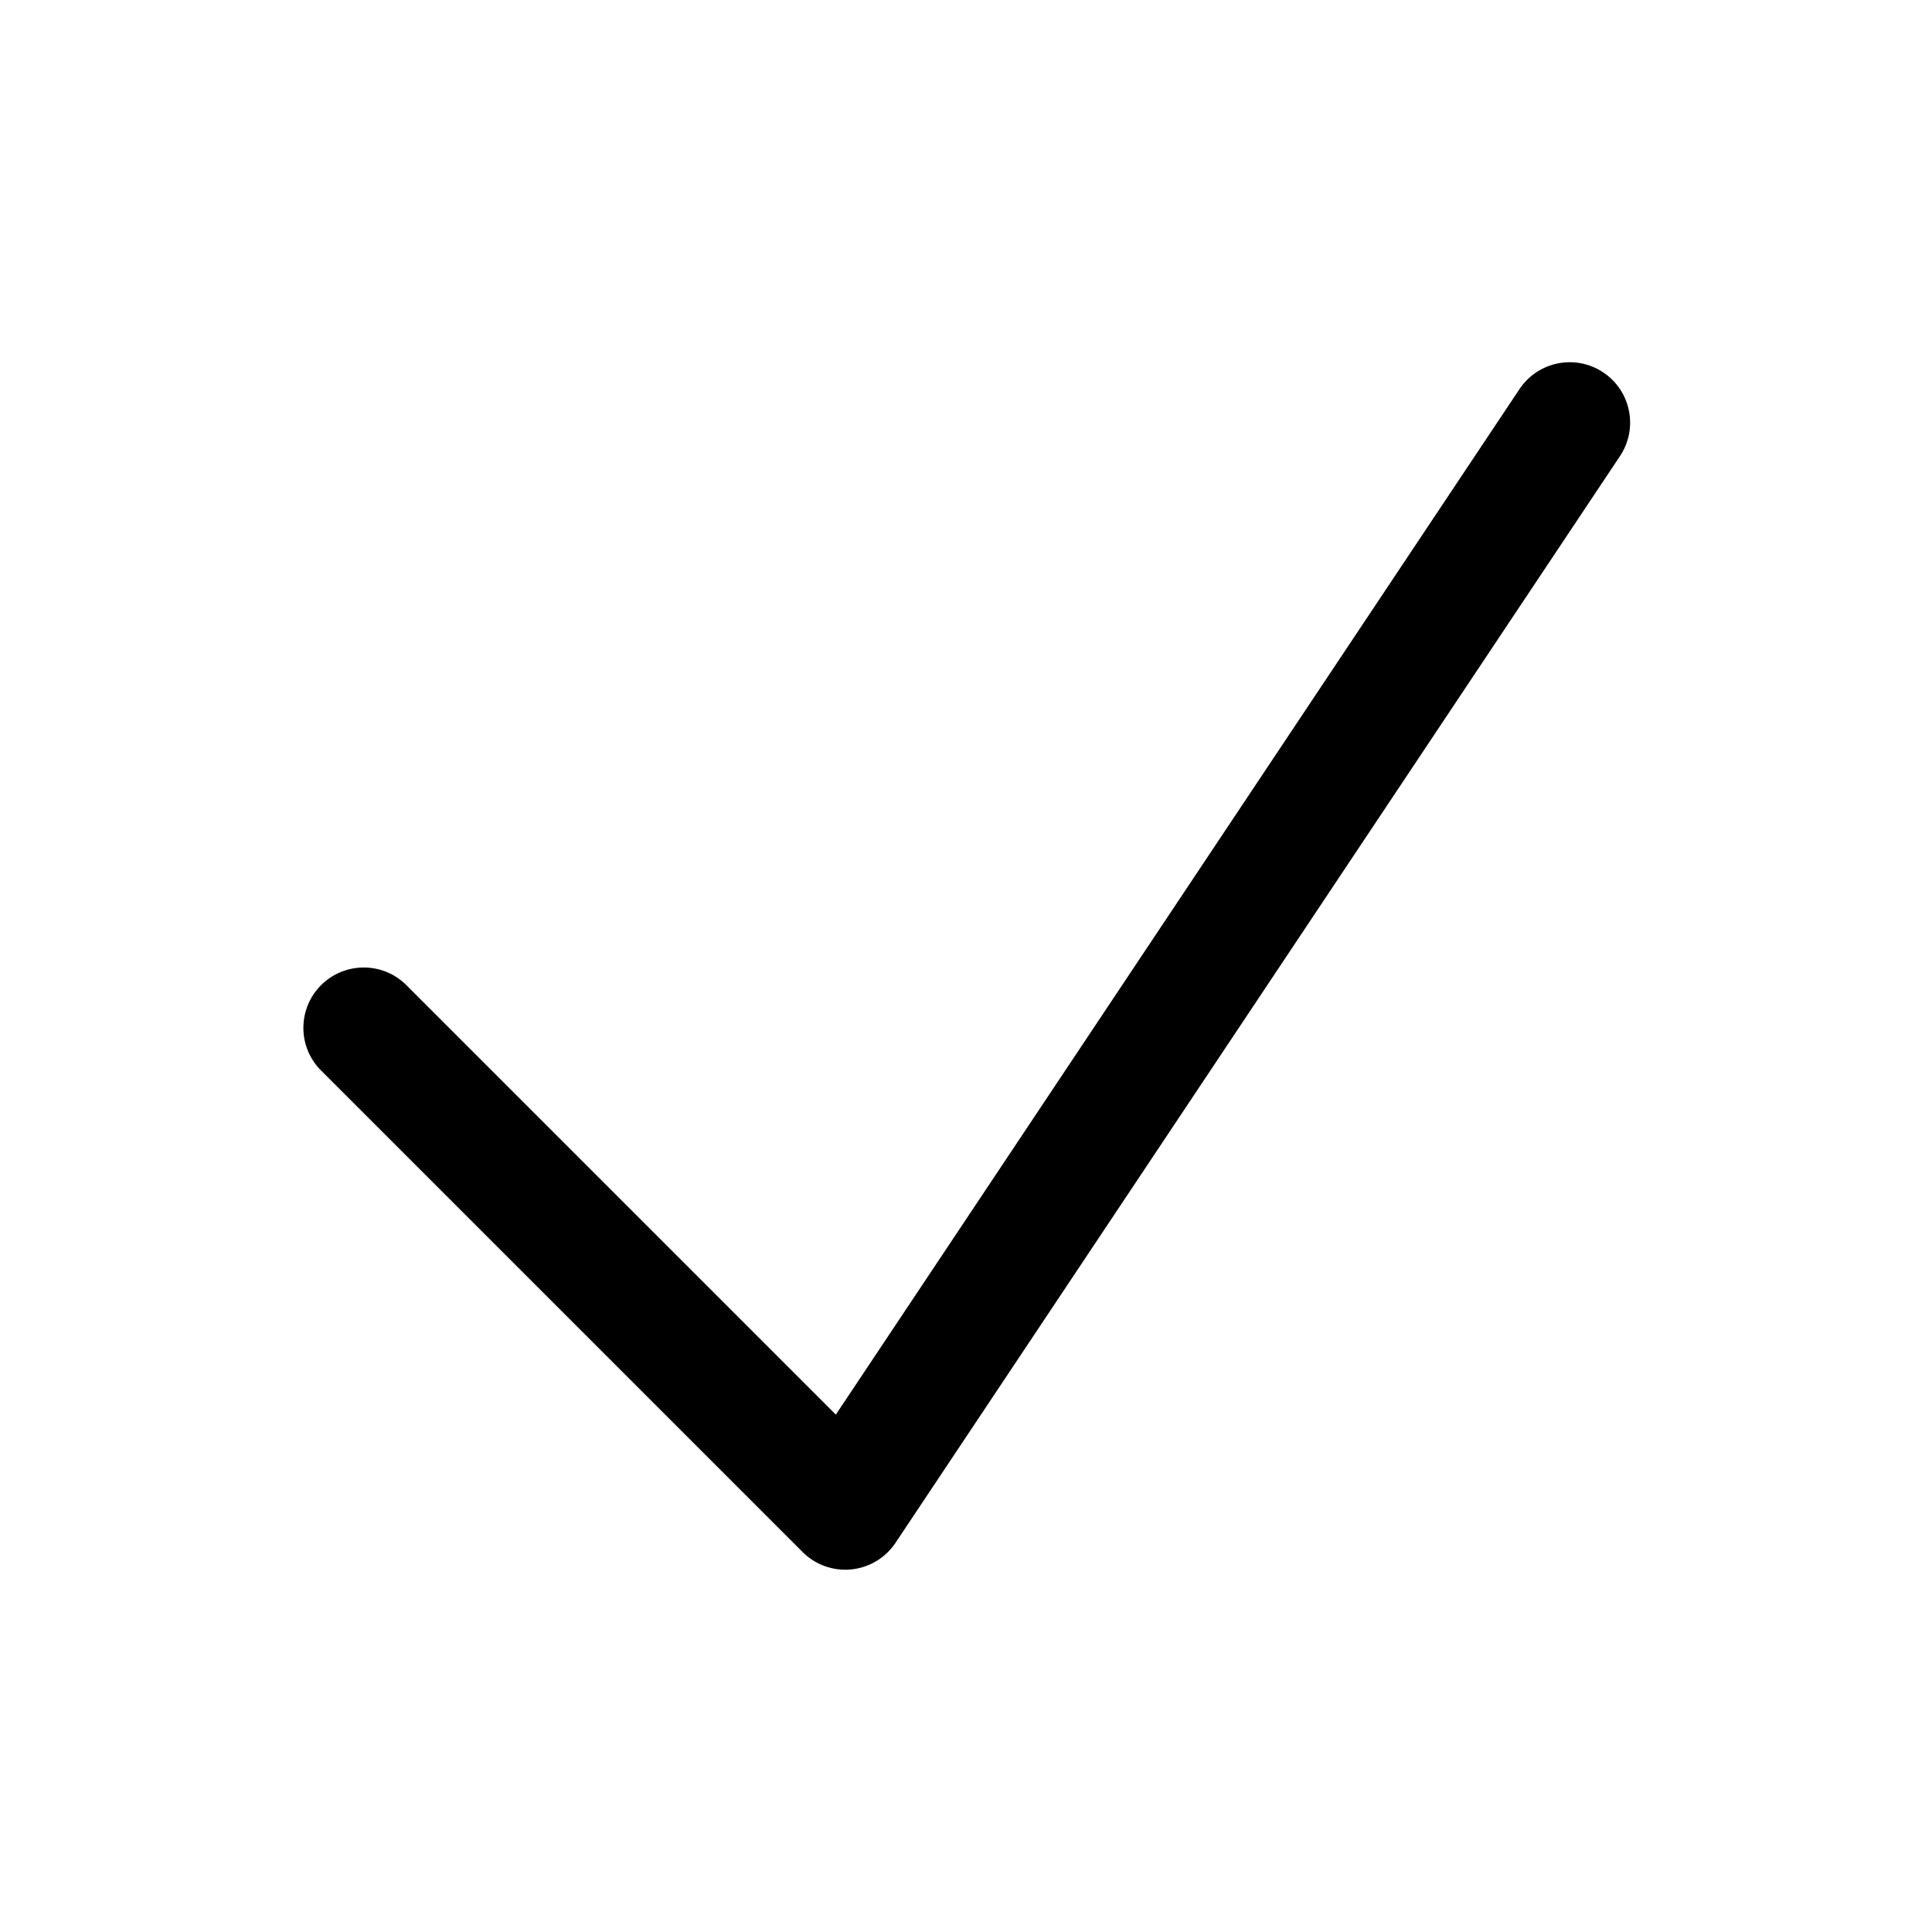
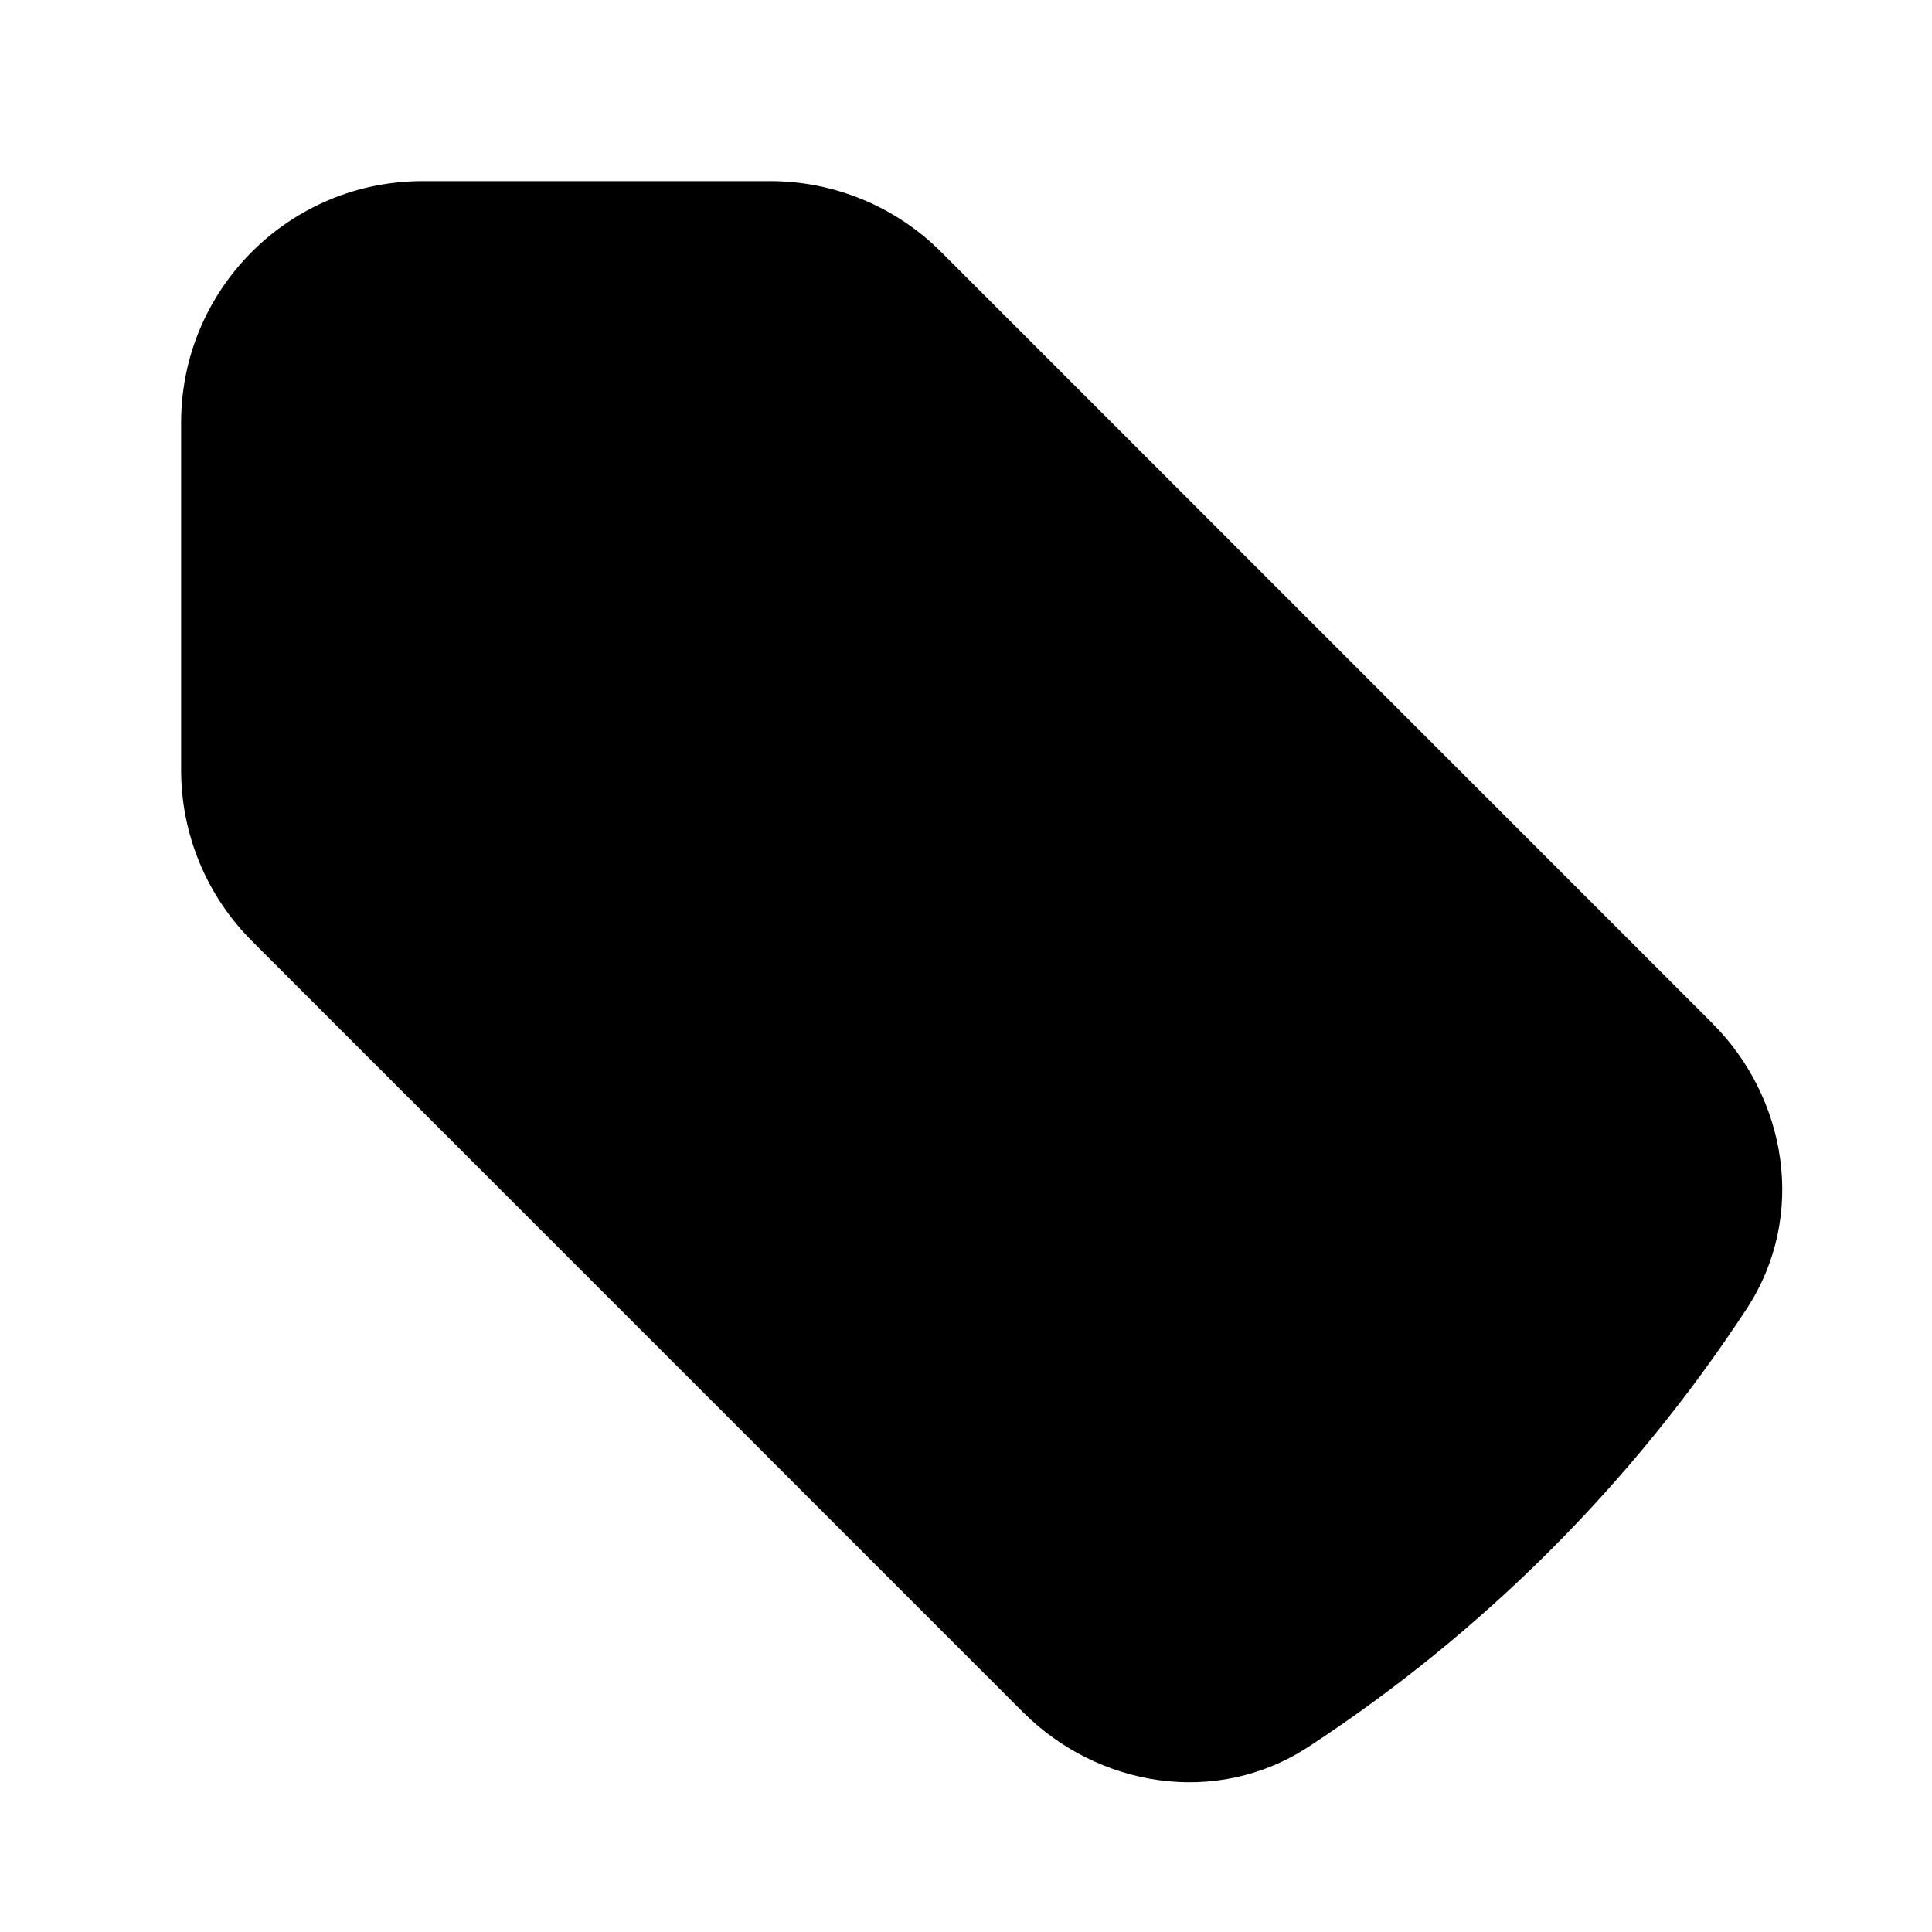
<svg xmlns="http://www.w3.org/2000/svg" viewBox="0 0 24 24" class="size-6">
-   <path fill="currentColor" d="M19.916 4.626a.75.75 0 0 1 .208 1.04l-9 13.5a.75.75 0 0 1-1.154.114l-6-6a.75.75 0 0 1 1.06-1.06l5.353 5.353 8.493-12.74a.75.75 0 0 1 1.04-.207Z" clip-rule="evenodd" />
+   <path fill="currentColor" d="M5.25 2.25a3 3 0 0 0-3 3v4.318a3 3 0 0 0 .879 2.121l9.58 9.581c.92.92 2.39 1.186 3.548.428a18.849 18.849 0 0 0 5.441-5.44c.758-1.16.492-2.629-.428-3.548l-9.58-9.581a3 3 0 0 0-2.122-.879H5.25ZM6.375 7.5a1.125 1.125 0 1 0 0-2.25 1.125 1.125 0 0 0 0 2.25Z" />
</svg>
